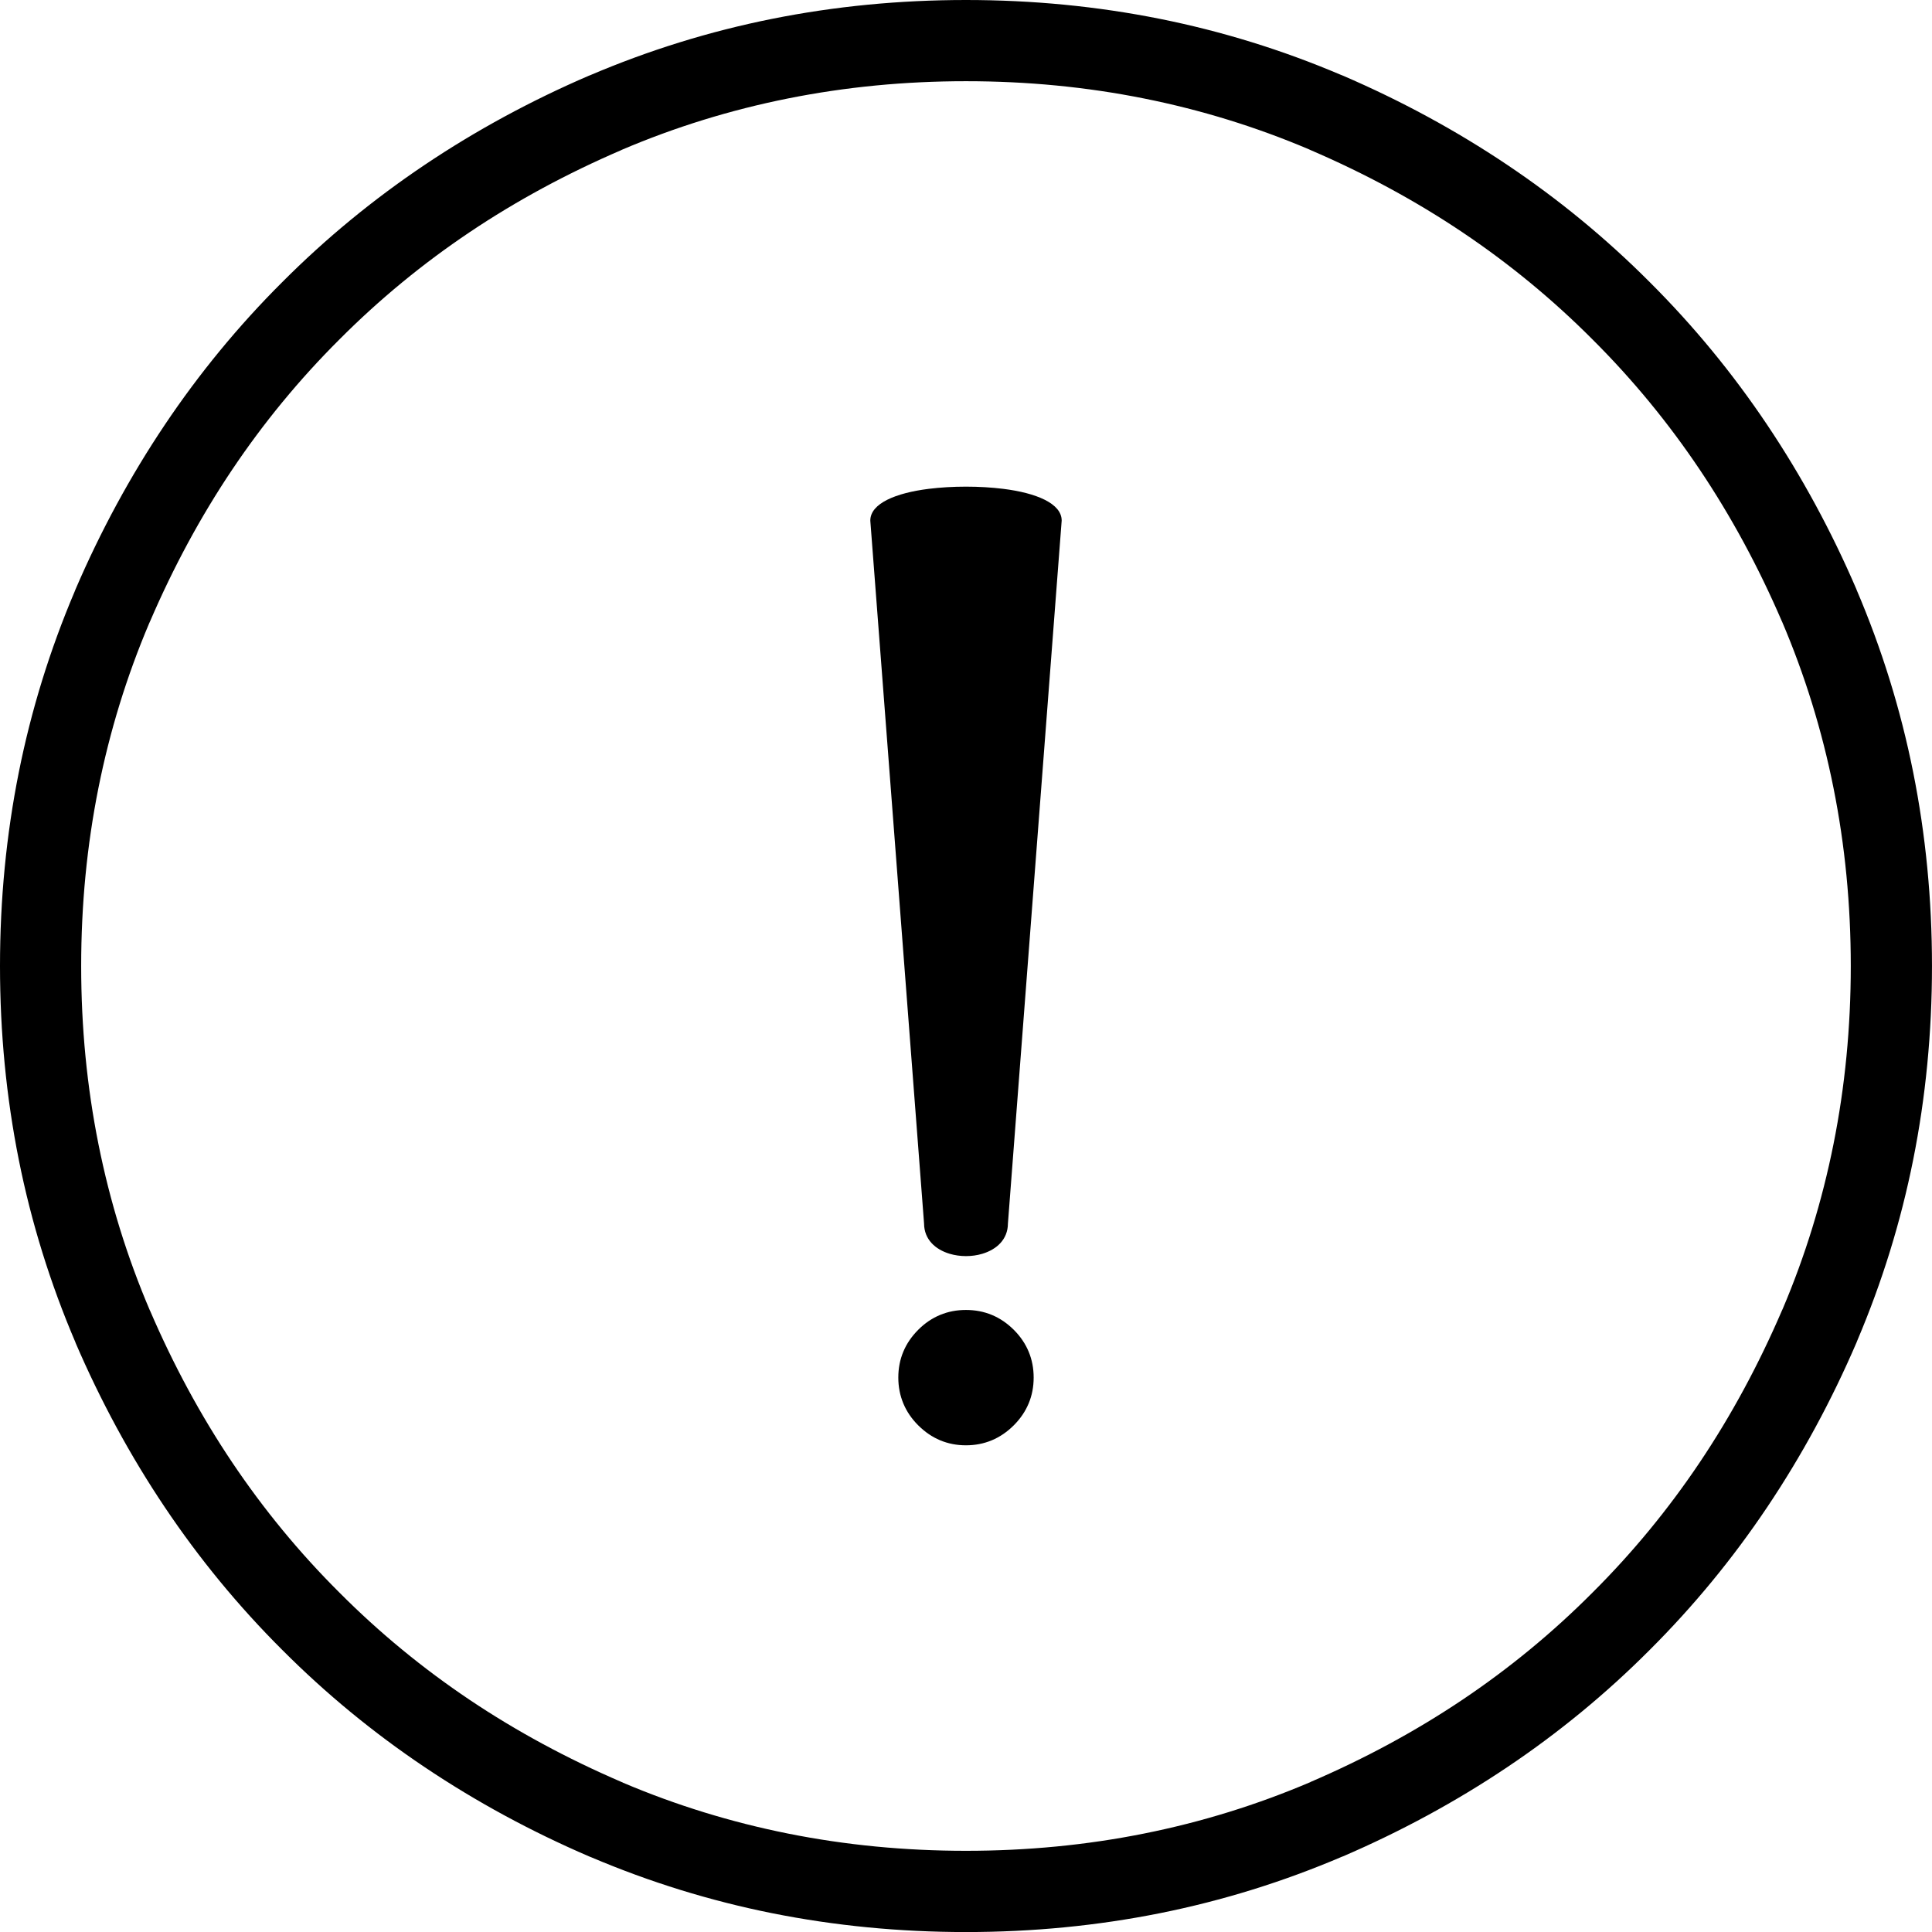
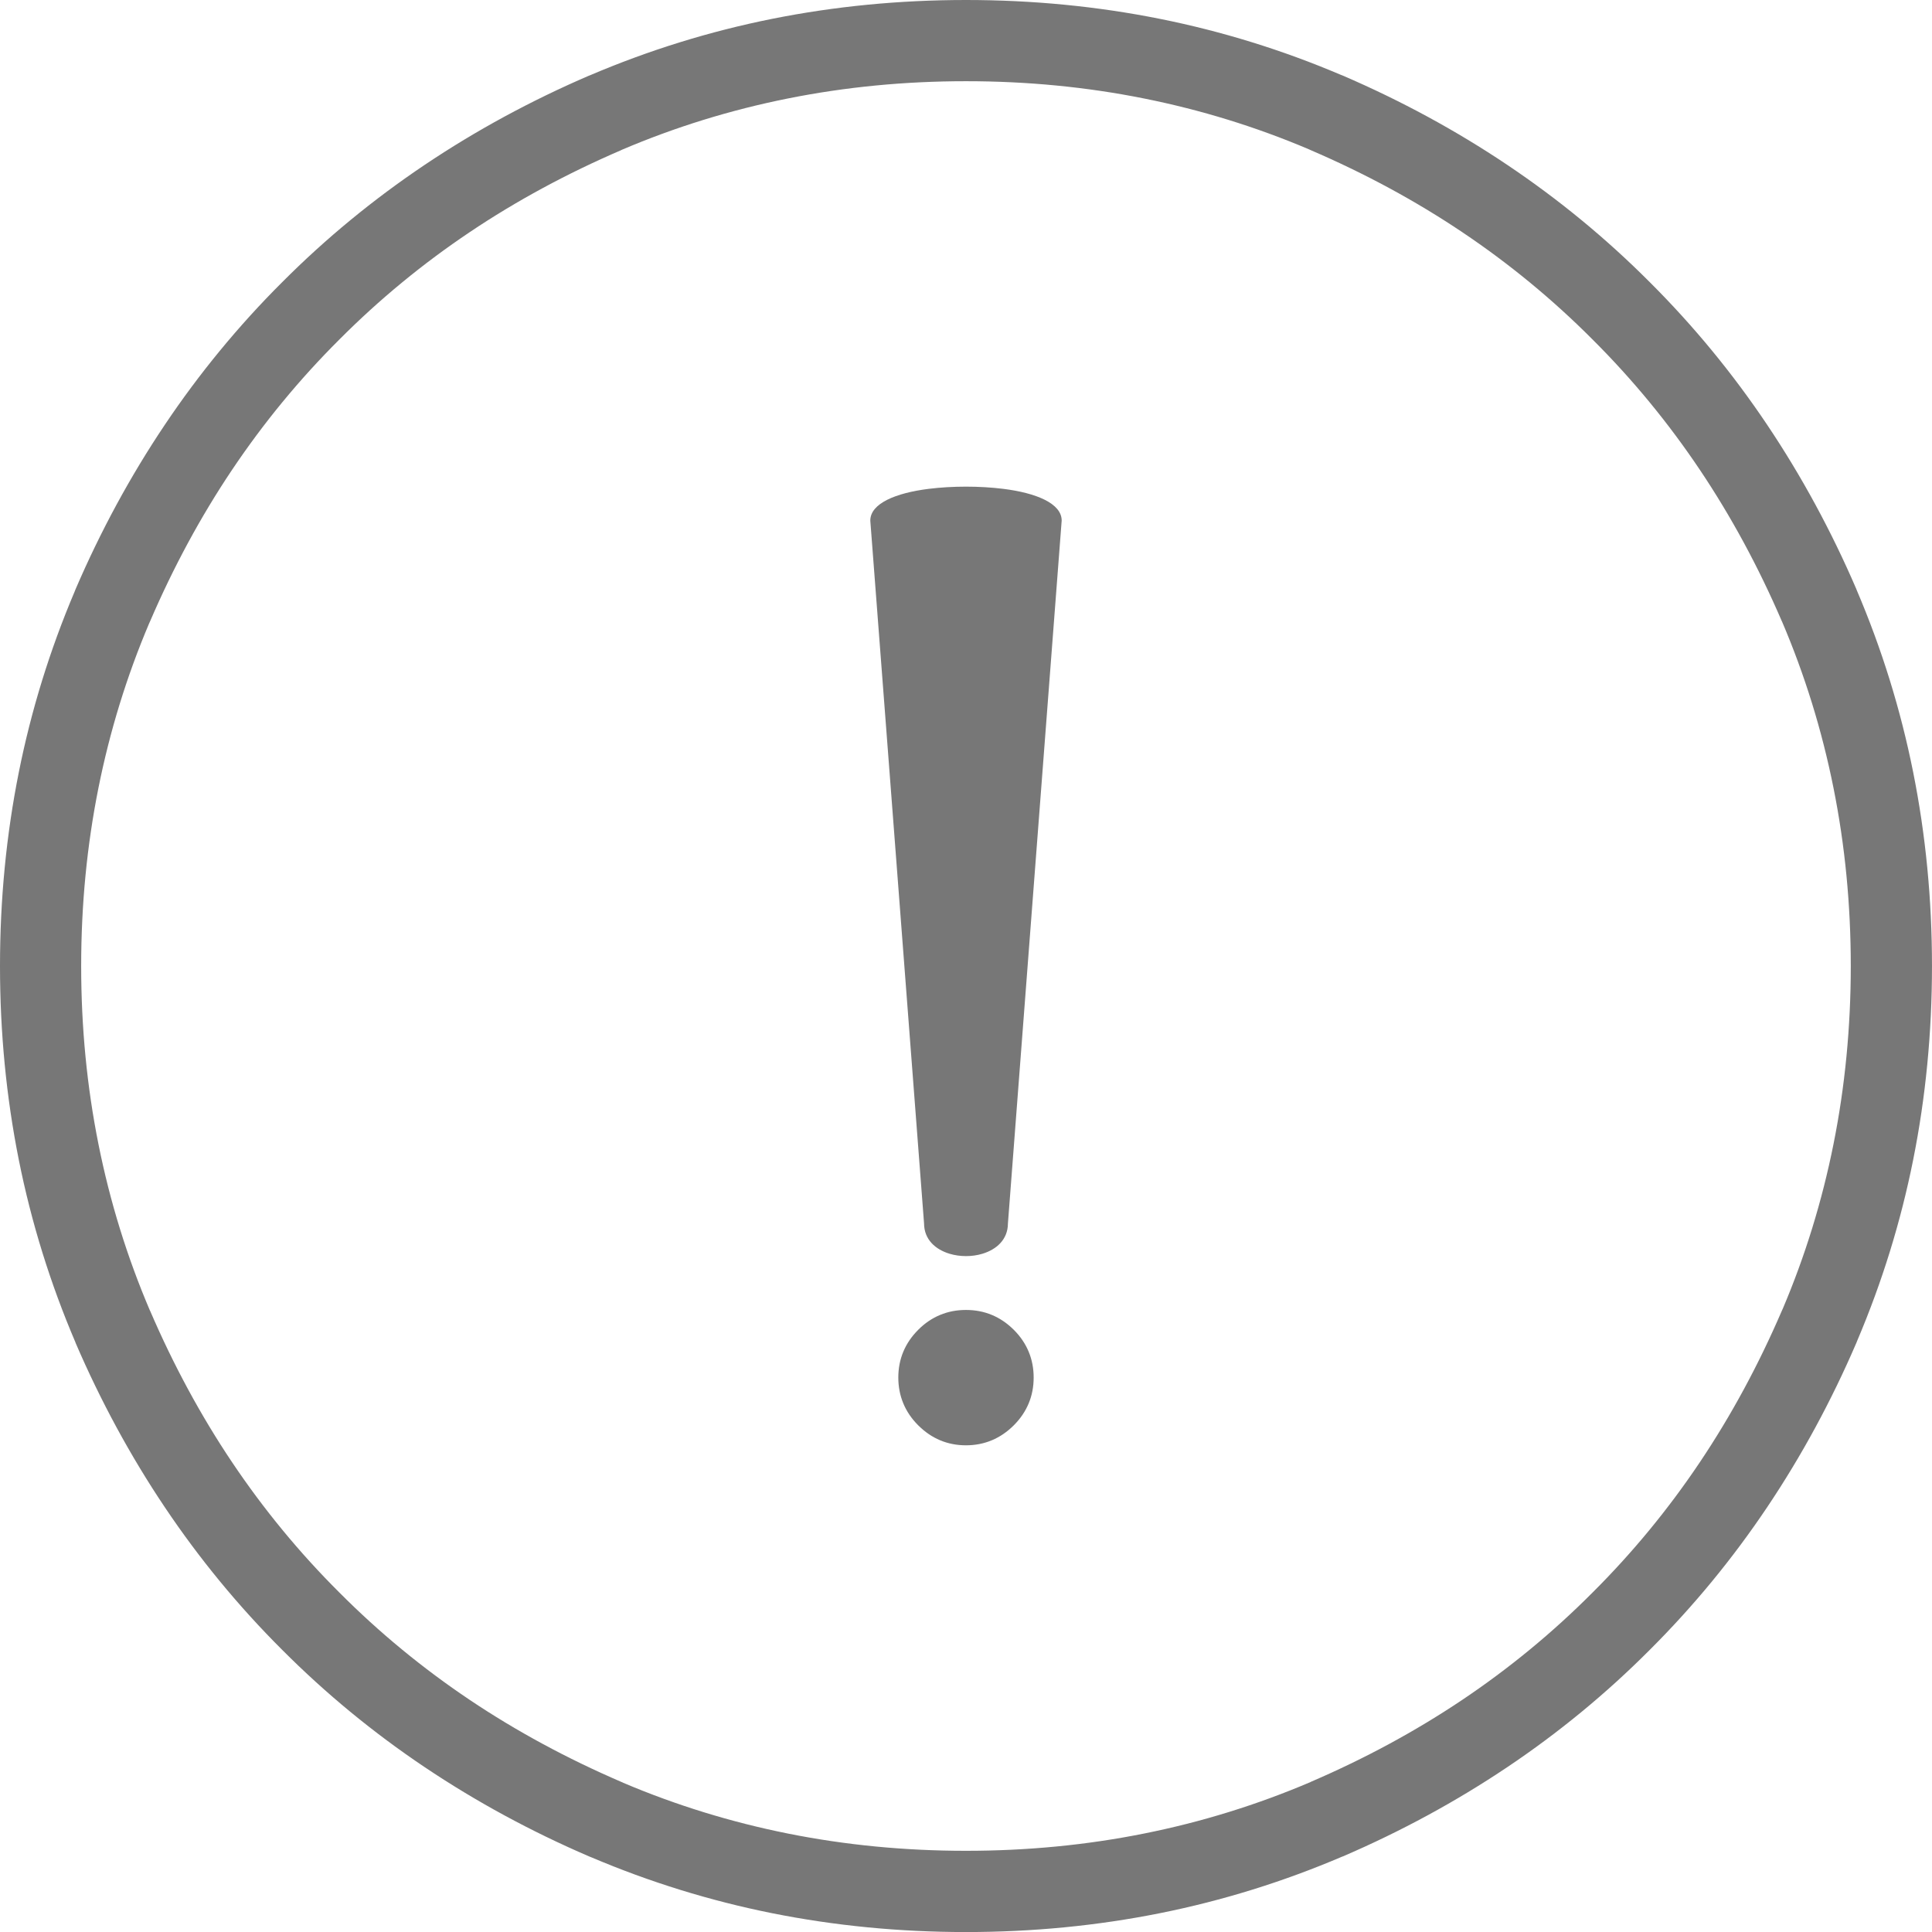
<svg xmlns="http://www.w3.org/2000/svg" version="1.1" id="Layer_1" x="0px" y="0px" width="122.88px" height="122.881px" viewBox="0 0 122.88 122.881" enable-background="new 0 0 122.88 122.881" xml:space="preserve">
  <g>
-     <path d="M57.454,89.262c-0.212-0.51-0.319-1.059-0.319-1.645c0-0.588,0.106-1.137,0.319-1.646c0.21-0.506,0.526-0.969,0.945-1.389 h0L58.4,84.58h0c0.419-0.42,0.883-0.734,1.39-0.945c0.51-0.213,1.06-0.318,1.646-0.318c0.591,0,1.142,0.105,1.652,0.318 c0.5,0.207,0.957,0.516,1.371,0.924c0.008,0.008,0.016,0.014,0.022,0.021c0.419,0.418,0.734,0.883,0.945,1.391 c0.213,0.51,0.318,1.059,0.318,1.646c0,0.586-0.105,1.135-0.318,1.645c-0.211,0.506-0.525,0.971-0.945,1.391 c-0.421,0.42-0.888,0.74-1.398,0.953c-0.509,0.213-1.059,0.32-1.647,0.32c-0.586,0-1.134-0.107-1.642-0.32 c-0.498-0.209-0.957-0.52-1.371-0.93c-0.008-0.008-0.016-0.016-0.024-0.023C57.98,90.234,57.665,89.77,57.454,89.262L57.454,89.262 z M61.44,5.165c-3.894,0-7.67,0.366-11.326,1.098c-3.661,0.732-7.193,1.825-10.592,3.277l0.001,0.004 c-3.455,1.486-6.672,3.224-9.646,5.22c-2.98,2-5.744,4.271-8.284,6.821l-0.01,0.01h0c-2.55,2.541-4.821,5.303-6.821,8.284 c-1.996,2.974-3.733,6.191-5.22,9.646c-0.018,0.042-0.037,0.082-0.056,0.123c-1.426,3.361-2.501,6.852-3.225,10.468 c-0.732,3.656-1.098,7.432-1.098,11.325c0,3.895,0.366,7.67,1.098,11.326c0.732,3.66,1.825,7.193,3.277,10.592l0.003-0.002 c1.486,3.455,3.224,6.672,5.22,9.646c2,2.98,4.271,5.744,6.821,8.283l0.01,0.01l0,0c2.54,2.551,5.303,4.822,8.284,6.822 c2.974,1.994,6.191,3.732,9.646,5.219c0.042,0.018,0.083,0.037,0.123,0.057c3.361,1.426,6.852,2.5,10.468,3.225 c3.656,0.732,7.432,1.098,11.326,1.098s7.67-0.365,11.325-1.098c3.661-0.732,7.192-1.826,10.593-3.277l-0.002-0.004 c3.455-1.486,6.672-3.225,9.646-5.219c2.979-2,5.743-4.271,8.283-6.822l0.01-0.01l0,0c2.549-2.539,4.821-5.303,6.82-8.283 c1.996-2.975,3.734-6.191,5.221-9.646c0.018-0.041,0.036-0.082,0.056-0.121c1.427-3.361,2.501-6.854,3.225-10.469 c0.732-3.656,1.099-7.432,1.099-11.326c0-3.893-0.366-7.669-1.099-11.325c-0.732-3.661-1.825-7.192-3.277-10.592l-0.003,0.001 c-1.486-3.455-3.225-6.672-5.221-9.646c-1.999-2.98-4.271-5.743-6.82-8.284l-0.01-0.01l0,0c-2.54-2.549-5.304-4.821-8.283-6.821 c-2.975-1.996-6.191-3.734-9.646-5.22c-0.041-0.018-0.082-0.037-0.123-0.056c-3.361-1.426-6.852-2.501-10.468-3.225 C69.11,5.531,65.334,5.165,61.44,5.165L61.44,5.165z M49.106,1.199C53.098,0.4,57.21,0,61.44,0c4.229,0,8.342,0.4,12.334,1.199 c3.936,0.788,7.764,1.971,11.48,3.549c0.047,0.017,0.093,0.035,0.14,0.055c3.705,1.594,7.198,3.486,10.473,5.684 c3.265,2.191,6.286,4.674,9.061,7.457l0.01,0.01c2.782,2.774,5.266,5.796,7.456,9.061c2.198,3.274,4.09,6.767,5.684,10.473 l-0.003,0.001l0.003,0.009c1.606,3.757,2.808,7.628,3.604,11.609c0.799,3.992,1.198,8.104,1.198,12.334 c0,4.23-0.399,8.344-1.198,12.334c-0.788,3.936-1.971,7.764-3.549,11.48c-0.017,0.047-0.035,0.094-0.056,0.141 c-1.594,3.705-3.485,7.197-5.684,10.473c-2.19,3.264-4.674,6.285-7.456,9.061l-0.01,0.01c-2.774,2.783-5.796,5.266-9.061,7.457 c-3.274,2.197-6.768,4.09-10.473,5.684l-0.002-0.004l-0.009,0.004c-3.757,1.605-7.628,2.807-11.609,3.604 c-3.992,0.799-8.104,1.199-12.334,1.199c-4.23,0-8.343-0.4-12.334-1.199c-3.935-0.789-7.763-1.971-11.48-3.549 c-0.047-0.018-0.093-0.035-0.14-0.055c-3.706-1.594-7.198-3.486-10.473-5.684c-3.264-2.191-6.286-4.674-9.06-7.457l-0.01-0.01 c-2.783-2.775-5.266-5.797-7.457-9.061c-2.198-3.275-4.09-6.768-5.684-10.473l0.004-0.002l-0.004-0.01 c-1.605-3.756-2.807-7.627-3.604-11.609C0.4,69.783,0,65.67,0,61.439c0-4.229,0.4-8.342,1.199-12.334 c0.788-3.935,1.971-7.763,3.548-11.479c0.017-0.047,0.036-0.093,0.055-0.14c1.594-3.706,3.486-7.199,5.684-10.473 c2.19-3.264,4.674-6.286,7.457-9.061l0.01-0.01c2.774-2.783,5.796-5.266,9.06-7.457c3.275-2.198,6.768-4.09,10.473-5.684 l0.002,0.003l0.008-0.003C41.254,3.197,45.125,1.996,49.106,1.199L49.106,1.199z M64.107,77.82 c-0.005,1.012-0.717,1.65-1.627,1.924c-0.331,0.1-0.687,0.148-1.04,0.148s-0.709-0.049-1.04-0.148 c-0.91-0.273-1.622-0.912-1.627-1.924l-3.417-44.679c-0.001-0.01-0.001-0.021-0.001-0.031h-0.001c0-1.094,1.63-1.758,3.715-2.018 c0.75-0.093,1.561-0.14,2.371-0.14s1.621,0.047,2.37,0.14c2.086,0.26,3.716,0.924,3.716,2.018c0,0.018-0.002,0.036-0.004,0.053 L64.107,77.82L64.107,77.82z" />
+     <path fill="#777777" d="M57.454,89.262c-0.212-0.51-0.319-1.059-0.319-1.645c0-0.588,0.106-1.137,0.319-1.646c0.21-0.506,0.526-0.969,0.945-1.389 h0L58.4,84.58h0c0.419-0.42,0.883-0.734,1.39-0.945c0.51-0.213,1.06-0.318,1.646-0.318c0.591,0,1.142,0.105,1.652,0.318 c0.5,0.207,0.957,0.516,1.371,0.924c0.008,0.008,0.016,0.014,0.022,0.021c0.419,0.418,0.734,0.883,0.945,1.391 c0.213,0.51,0.318,1.059,0.318,1.646c0,0.586-0.105,1.135-0.318,1.645c-0.211,0.506-0.525,0.971-0.945,1.391 c-0.421,0.42-0.888,0.74-1.398,0.953c-0.509,0.213-1.059,0.32-1.647,0.32c-0.586,0-1.134-0.107-1.642-0.32 c-0.498-0.209-0.957-0.52-1.371-0.93c-0.008-0.008-0.016-0.016-0.024-0.023C57.98,90.234,57.665,89.77,57.454,89.262L57.454,89.262 z M61.44,5.165c-3.894,0-7.67,0.366-11.326,1.098c-3.661,0.732-7.193,1.825-10.592,3.277l0.001,0.004 c-3.455,1.486-6.672,3.224-9.646,5.22c-2.98,2-5.744,4.271-8.284,6.821l-0.01,0.01h0c-2.55,2.541-4.821,5.303-6.821,8.284 c-1.996,2.974-3.733,6.191-5.22,9.646c-0.018,0.042-0.037,0.082-0.056,0.123c-1.426,3.361-2.501,6.852-3.225,10.468 c-0.732,3.656-1.098,7.432-1.098,11.325c0,3.895,0.366,7.67,1.098,11.326c0.732,3.66,1.825,7.193,3.277,10.592l0.003-0.002 c1.486,3.455,3.224,6.672,5.22,9.646c2,2.98,4.271,5.744,6.821,8.283l0.01,0.01l0,0c2.54,2.551,5.303,4.822,8.284,6.822 c2.974,1.994,6.191,3.732,9.646,5.219c0.042,0.018,0.083,0.037,0.123,0.057c3.361,1.426,6.852,2.5,10.468,3.225 c3.656,0.732,7.432,1.098,11.326,1.098s7.67-0.365,11.325-1.098c3.661-0.732,7.192-1.826,10.593-3.277l-0.002-0.004 c3.455-1.486,6.672-3.225,9.646-5.219c2.979-2,5.743-4.271,8.283-6.822l0.01-0.01l0,0c2.549-2.539,4.821-5.303,6.82-8.283 c1.996-2.975,3.734-6.191,5.221-9.646c0.018-0.041,0.036-0.082,0.056-0.121c1.427-3.361,2.501-6.854,3.225-10.469 c0.732-3.656,1.099-7.432,1.099-11.326c0-3.893-0.366-7.669-1.099-11.325c-0.732-3.661-1.825-7.192-3.277-10.592l-0.003,0.001 c-1.486-3.455-3.225-6.672-5.221-9.646c-1.999-2.98-4.271-5.743-6.82-8.284l-0.01-0.01l0,0c-2.54-2.549-5.304-4.821-8.283-6.821 c-2.975-1.996-6.191-3.734-9.646-5.22c-0.041-0.018-0.082-0.037-0.123-0.056c-3.361-1.426-6.852-2.501-10.468-3.225 C69.11,5.531,65.334,5.165,61.44,5.165L61.44,5.165z M49.106,1.199C53.098,0.4,57.21,0,61.44,0c4.229,0,8.342,0.4,12.334,1.199 c3.936,0.788,7.764,1.971,11.48,3.549c0.047,0.017,0.093,0.035,0.14,0.055c3.705,1.594,7.198,3.486,10.473,5.684 c3.265,2.191,6.286,4.674,9.061,7.457l0.01,0.01c2.782,2.774,5.266,5.796,7.456,9.061c2.198,3.274,4.09,6.767,5.684,10.473 l-0.003,0.001l0.003,0.009c1.606,3.757,2.808,7.628,3.604,11.609c0.799,3.992,1.198,8.104,1.198,12.334 c0,4.23-0.399,8.344-1.198,12.334c-0.788,3.936-1.971,7.764-3.549,11.48c-0.017,0.047-0.035,0.094-0.056,0.141 c-1.594,3.705-3.485,7.197-5.684,10.473c-2.19,3.264-4.674,6.285-7.456,9.061l-0.01,0.01c-2.774,2.783-5.796,5.266-9.061,7.457 c-3.274,2.197-6.768,4.09-10.473,5.684l-0.002-0.004l-0.009,0.004c-3.757,1.605-7.628,2.807-11.609,3.604 c-3.992,0.799-8.104,1.199-12.334,1.199c-4.23,0-8.343-0.4-12.334-1.199c-3.935-0.789-7.763-1.971-11.48-3.549 c-0.047-0.018-0.093-0.035-0.14-0.055c-3.706-1.594-7.198-3.486-10.473-5.684c-3.264-2.191-6.286-4.674-9.06-7.457l-0.01-0.01 c-2.783-2.775-5.266-5.797-7.457-9.061c-2.198-3.275-4.09-6.768-5.684-10.473l0.004-0.002l-0.004-0.01 c-1.605-3.756-2.807-7.627-3.604-11.609C0.4,69.783,0,65.67,0,61.439c0-4.229,0.4-8.342,1.199-12.334 c0.788-3.935,1.971-7.763,3.548-11.479c0.017-0.047,0.036-0.093,0.055-0.14c1.594-3.706,3.486-7.199,5.684-10.473 c2.19-3.264,4.674-6.286,7.457-9.061l0.01-0.01c2.774-2.783,5.796-5.266,9.06-7.457c3.275-2.198,6.768-4.09,10.473-5.684 l0.002,0.003l0.008-0.003C41.254,3.197,45.125,1.996,49.106,1.199L49.106,1.199z M64.107,77.82 c-0.005,1.012-0.717,1.65-1.627,1.924c-0.331,0.1-0.687,0.148-1.04,0.148s-0.709-0.049-1.04-0.148 c-0.91-0.273-1.622-0.912-1.627-1.924l-3.417-44.679c-0.001-0.01-0.001-0.021-0.001-0.031h-0.001c0-1.094,1.63-1.758,3.715-2.018 c0.75-0.093,1.561-0.14,2.371-0.14s1.621,0.047,2.37,0.14c2.086,0.26,3.716,0.924,3.716,2.018c0,0.018-0.002,0.036-0.004,0.053 L64.107,77.82L64.107,77.82z" />
  </g>
</svg>
